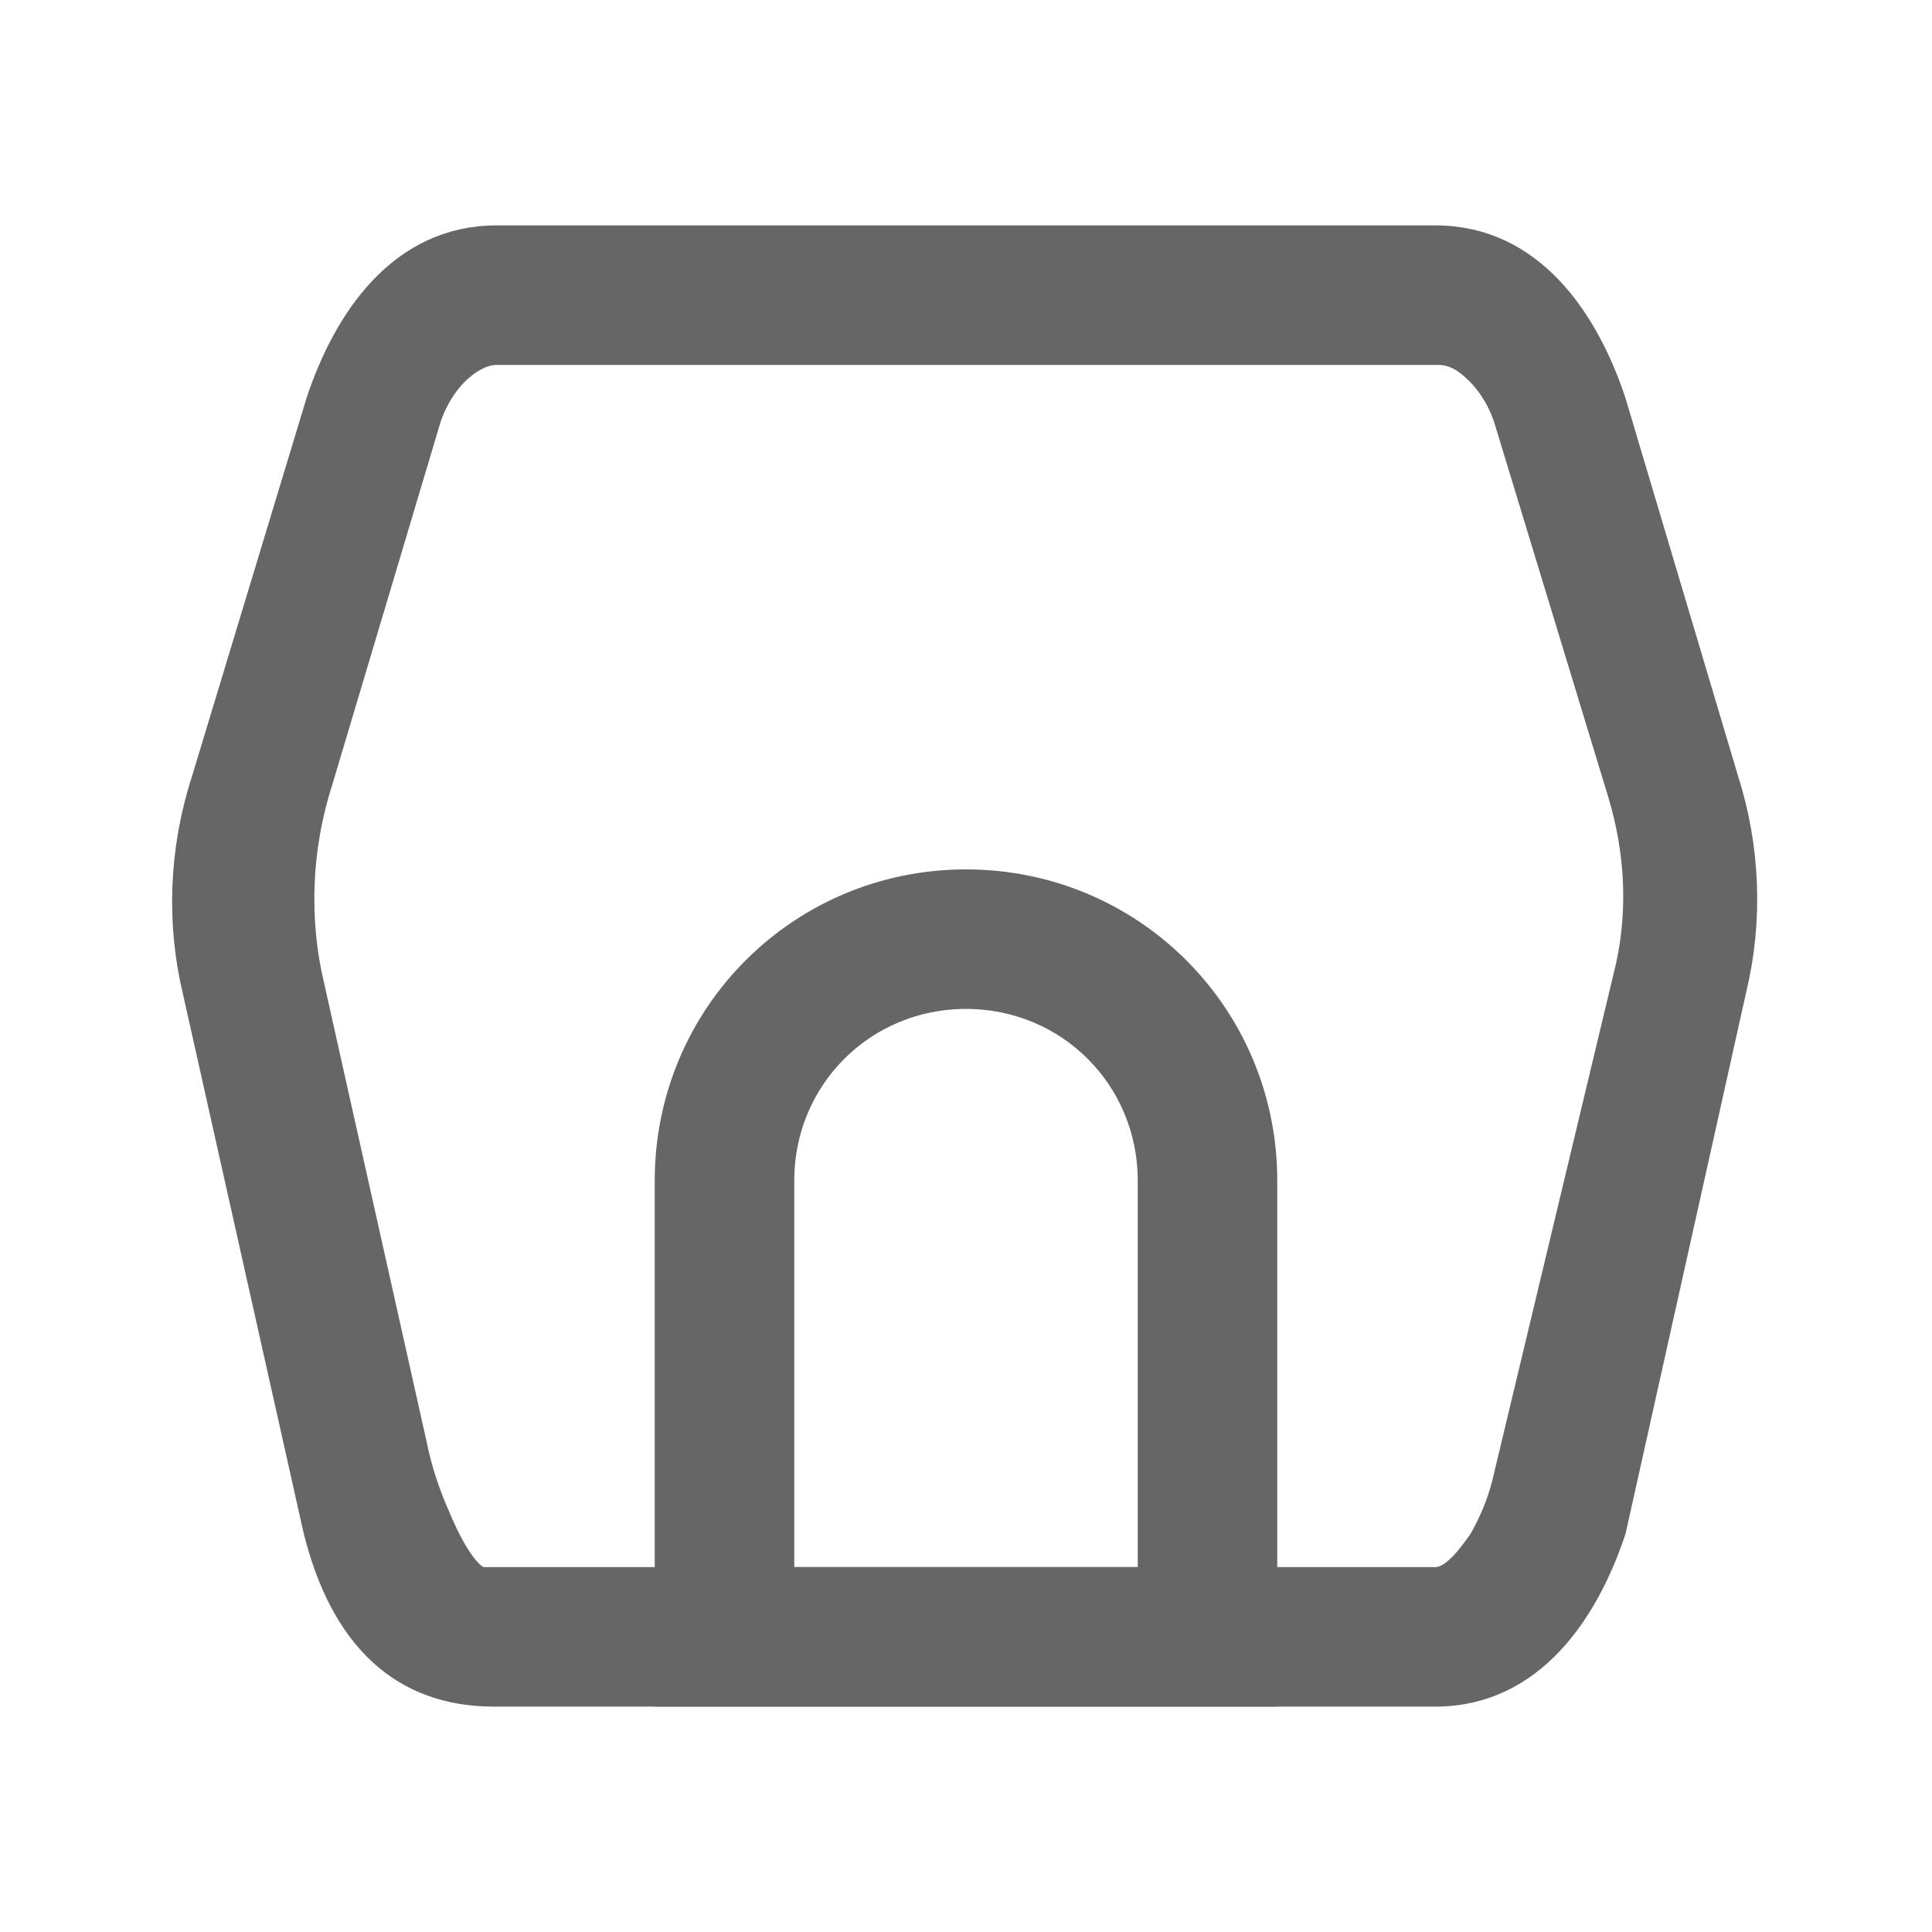
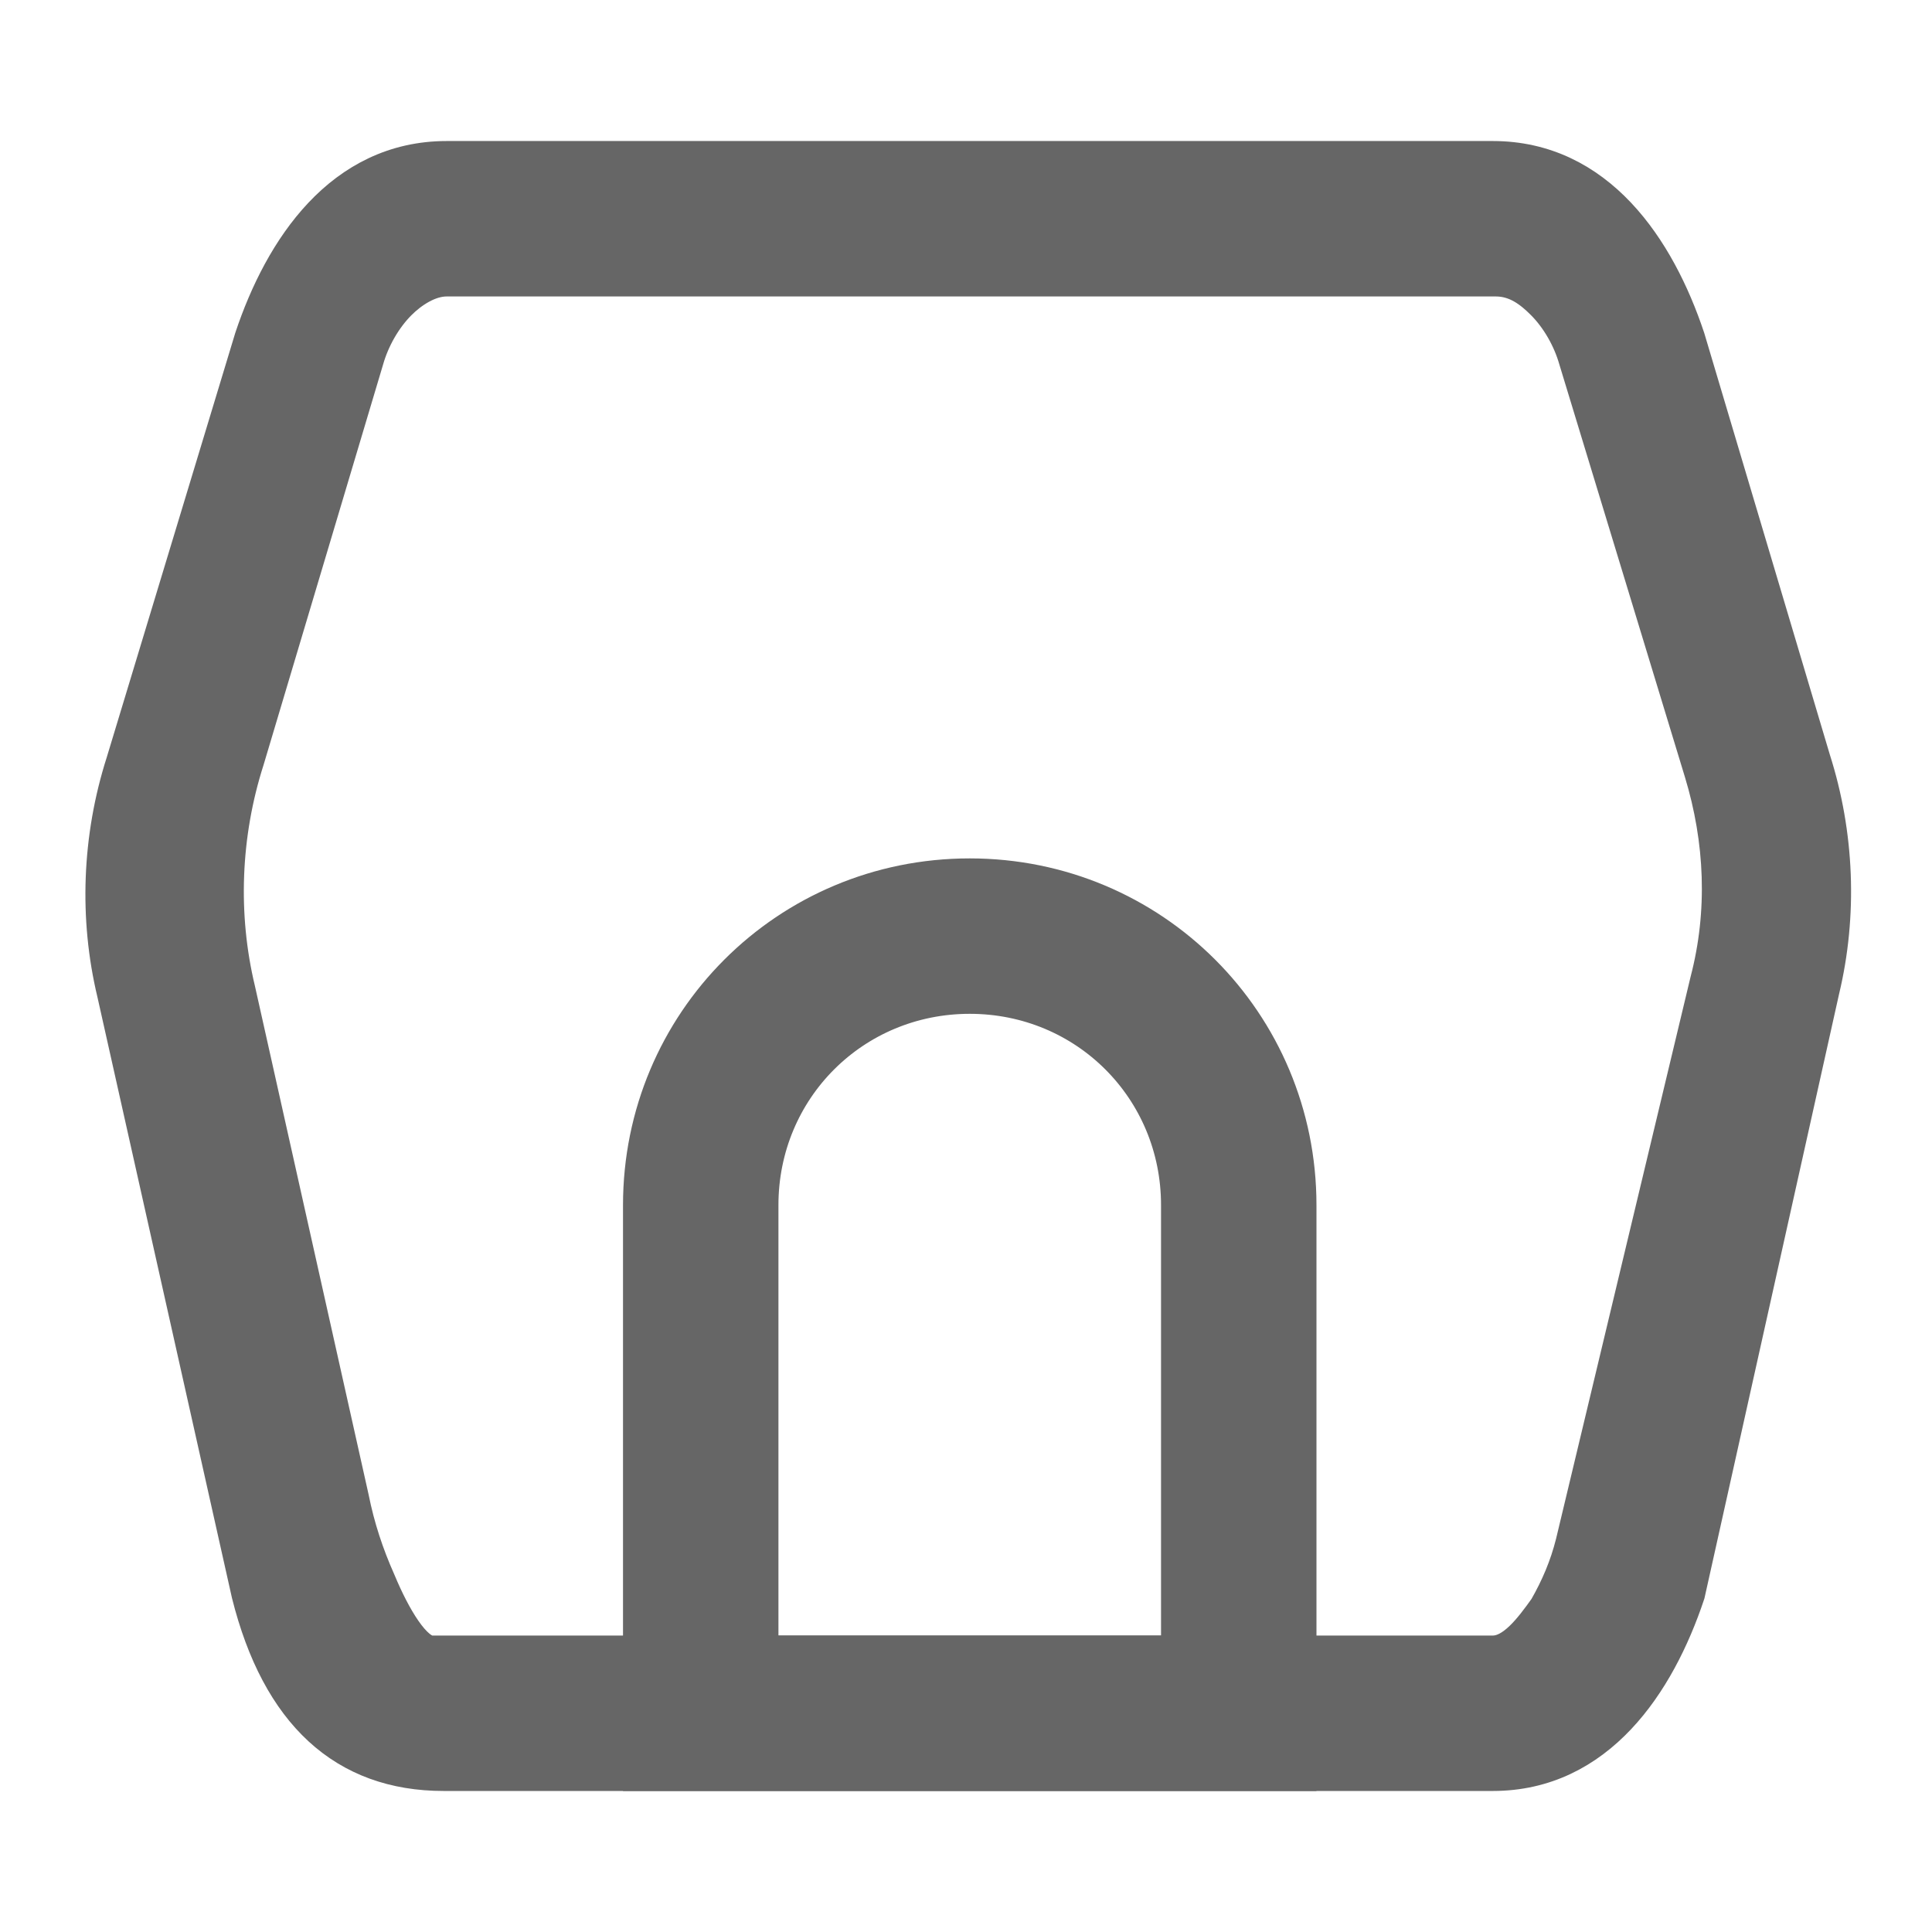
<svg xmlns="http://www.w3.org/2000/svg" viewBox="0 0 24 24" fill="none">
-   <g transform="matrix(1.333333 0 0 1.333333 0 0)">
-     <g id="å°é¢-æ¥çå® ç©è¯¦æ+   <g transform="matrix(1.113924 0 0 1.113924 -1.320675 -1.367089)">
+     <g transform="matrix(1.333333 0 0 1.333333 0 0)">
+       <g id="å°é¢-æ¥çå® ç©è¯¦æ">
-       <g id="Group 1321317700">
-         <g id="Frame 1171275058">
-           <g id="Frame 1171276826">
-             <g id="Frame">
-               <path id="Vector" d="M11.75 11V15.75H6.25V11C6.25 9.475 7.475 8.25 9 8.25C10.525 8.25 11.75 9.475 11.75 11ZM7.25 14.75H10.75V11C10.75 10.025 9.975 9.25 9 9.25C8.025 9.25 7.25 10.025 7.25 11V14.75Z" fill="#666666" stroke="#666666" stroke-width="0.3" />
-               <path id="Vector_2" d="M15 3.75L16.05 7.275C16.25 7.9 16.275 8.575 16.125 9.2L15 14.25C14.75 15 14.25 15.75 13.375 15.75H4.6C3.775 15.75 3.225 15.25 2.975 14.25L1.85 9.225C1.7 8.6 1.725 7.925 1.925 7.3L3 3.75C3.25 3 3.75 2.25 4.625 2.25H13.375C14.25 2.25 14.75 3 15 3.75ZM4.5 14.75H13.375C13.55 14.75 13.7 14.55 13.825 14.375C13.925 14.2 14 14.025 14.05 13.825L15.175 9.125C15.325 8.55 15.3 7.95 15.125 7.375L14.075 3.925C14.025 3.75 13.925 3.575 13.8 3.45C13.7 3.35 13.575 3.25 13.4 3.25H4.625C4.475 3.25 4.325 3.35 4.225 3.45C4.1 3.575 4 3.75 3.95 3.925L2.95 7.275C2.75 7.9 2.725 8.575 2.875 9.2L3.825 13.45C3.875 13.7 3.95 13.925 4.05 14.15C4.175 14.45 4.35 14.75 4.5 14.75Z" fill="#666666" stroke="#666666" stroke-width="0.3" />
+         <g id="Group 1321317700">
+           <g id="Frame 1171275058">
+             <g id="Frame 1171276826">
+               <g id="Frame">
+                 <path id="Vector" d="M11.75 11V15.75H6.25V11C6.25 9.475 7.475 8.25 9 8.25C10.525 8.25 11.75 9.475 11.75 11ZM7.25 14.75H10.75V11C10.75 10.025 9.975 9.25 9 9.25C8.025 9.25 7.25 10.025 7.25 11V14.75Z" fill="#666666" stroke="#666666" stroke-width="0.3" />
+                 <path id="Vector_2" d="M15 3.75L16.05 7.275C16.25 7.9 16.275 8.575 16.125 9.2L15 14.25C14.75 15 14.25 15.75 13.375 15.75H4.6C3.775 15.75 3.225 15.25 2.975 14.25L1.85 9.225C1.7 8.6 1.725 7.925 1.925 7.3L3 3.75C3.25 3 3.75 2.25 4.625 2.25H13.375C14.25 2.25 14.75 3 15 3.75ZM4.5 14.75H13.375C13.55 14.75 13.7 14.55 13.825 14.375C13.925 14.2 14 14.025 14.05 13.825L15.175 9.125C15.325 8.55 15.3 7.95 15.125 7.375L14.075 3.925C14.025 3.75 13.925 3.575 13.8 3.45C13.7 3.35 13.575 3.25 13.4 3.25H4.625C4.475 3.25 4.325 3.35 4.225 3.45C4.1 3.575 4 3.75 3.95 3.925L2.95 7.275C2.75 7.9 2.725 8.575 2.875 9.2L3.825 13.45C3.875 13.7 3.95 13.925 4.05 14.15C4.175 14.45 4.35 14.75 4.5 14.75Z" fill="#666666" stroke="#666666" stroke-width="0.3" />
+               </g>
            </g>
          </g>
        </g>
      </g>
    </g>
  </g>
</svg>
